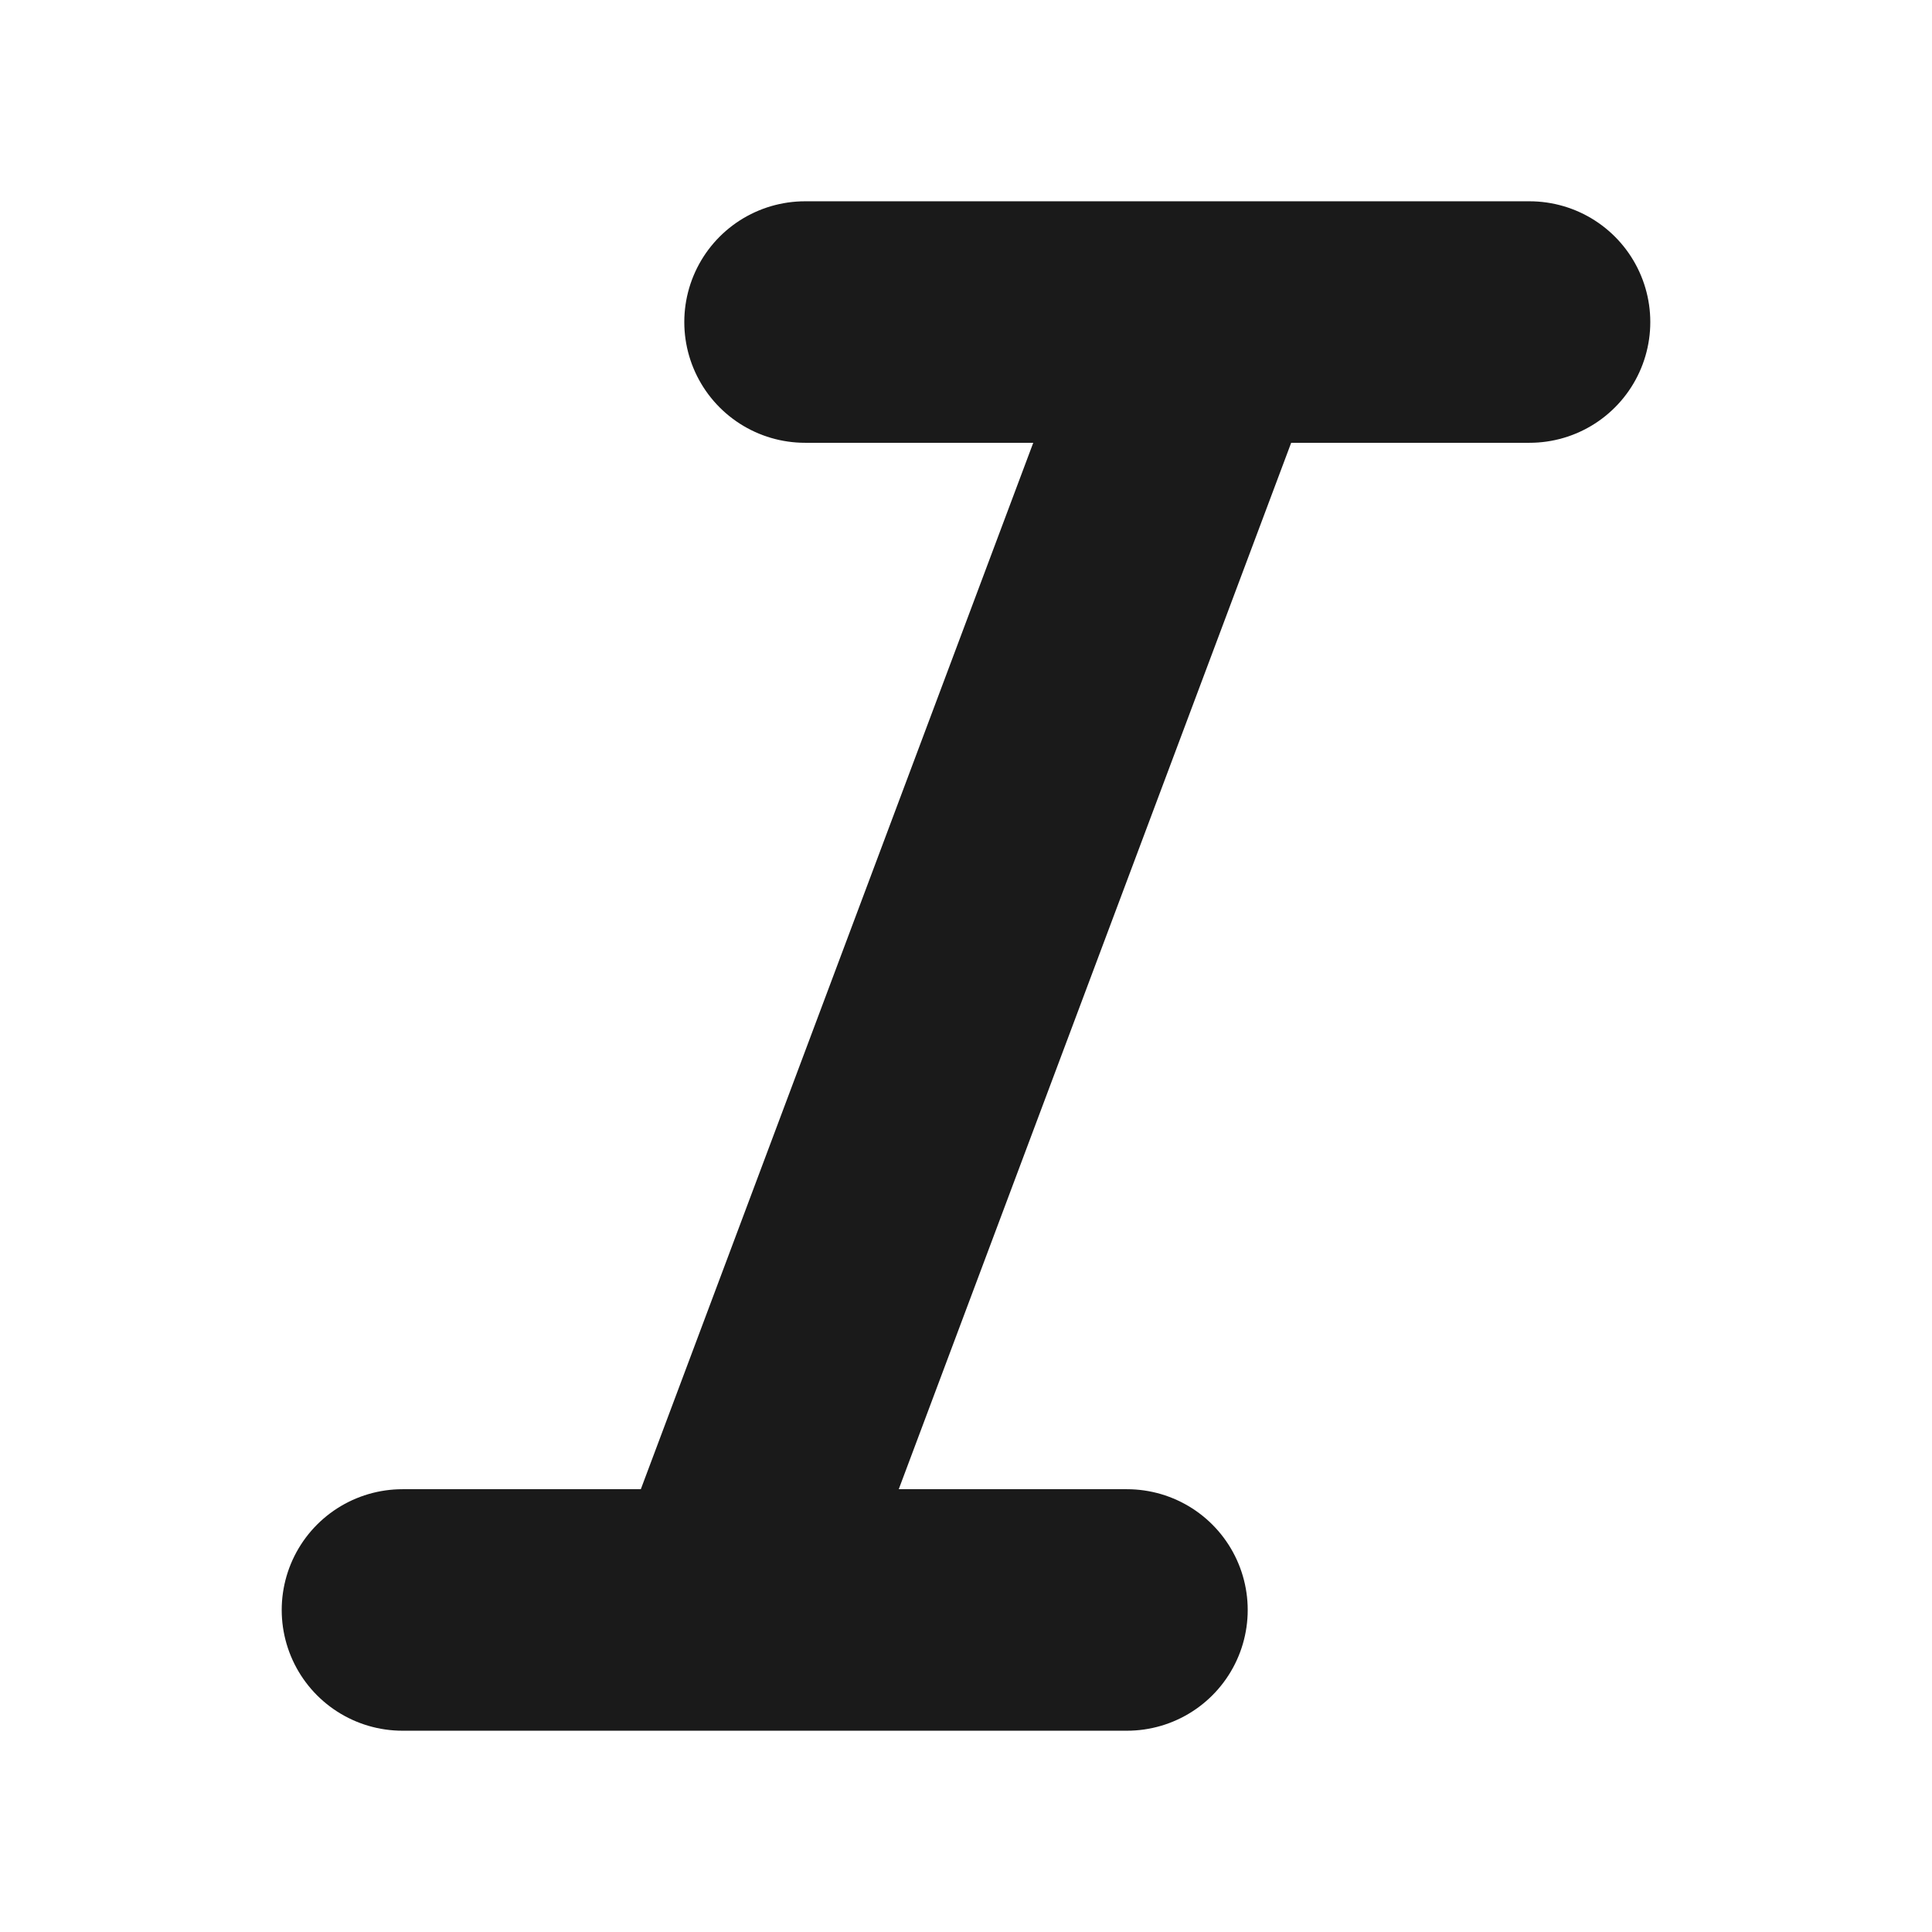
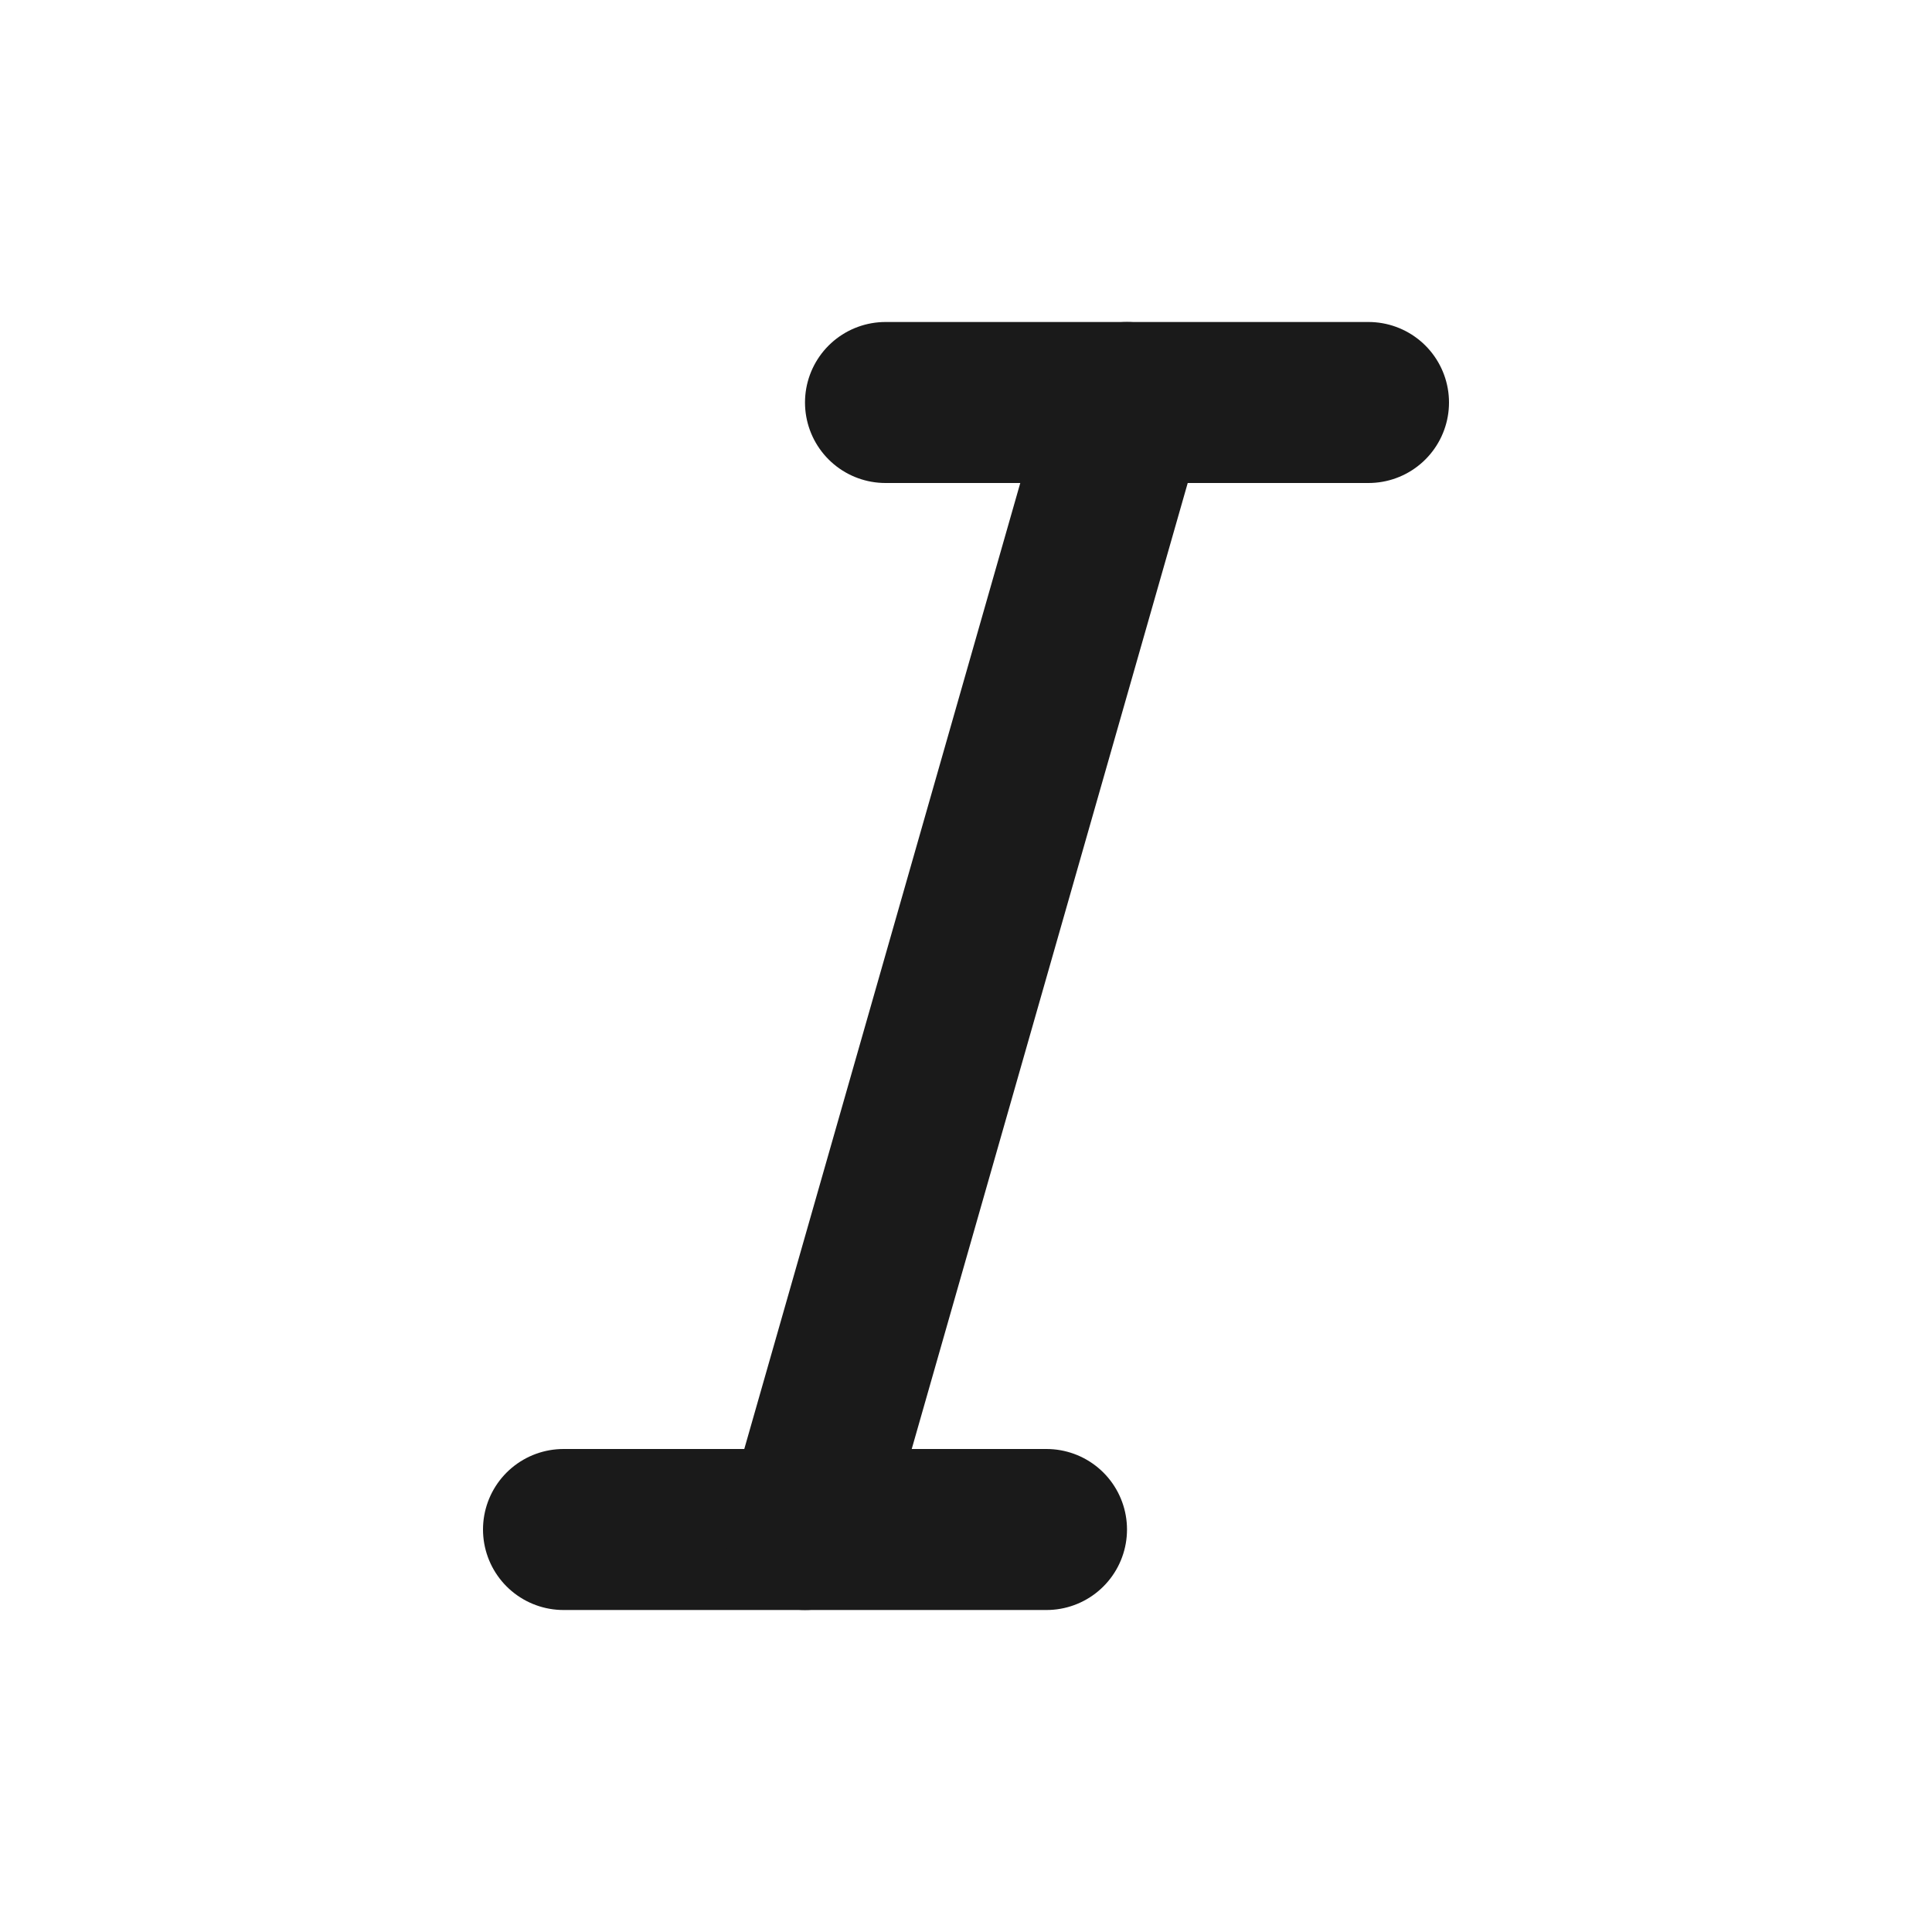
- <svg xmlns="http://www.w3.org/2000/svg" preserveAspectRatio="none" overflow="visible" style="display: block;" width="16" height="16" viewBox="0 0 16 16" fill="none">
-   <g id="italic">
-     <path id="Vector" d="M12.667 2.667H6.667M9.333 13.333H3.333M10 2.667L6 13.333" stroke="#1A1A1A" stroke-width="2" stroke-linecap="round" />
-   </g>
+ <svg xmlns="http://www.w3.org/2000/svg" width="16" height="16" viewBox="0 0 24 24" fill="none">
+   <path d="M11 5l6 0" stroke="#1A1A1A" stroke-width="2" stroke-linecap="round" stroke-linejoin="round" />
+   <path d="M7 19l6 0" stroke="#1A1A1A" stroke-width="2" stroke-linecap="round" stroke-linejoin="round" />
+   <path d="M14 5l-4 14" stroke="#1A1A1A" stroke-width="2" stroke-linecap="round" stroke-linejoin="round" />
</svg>
